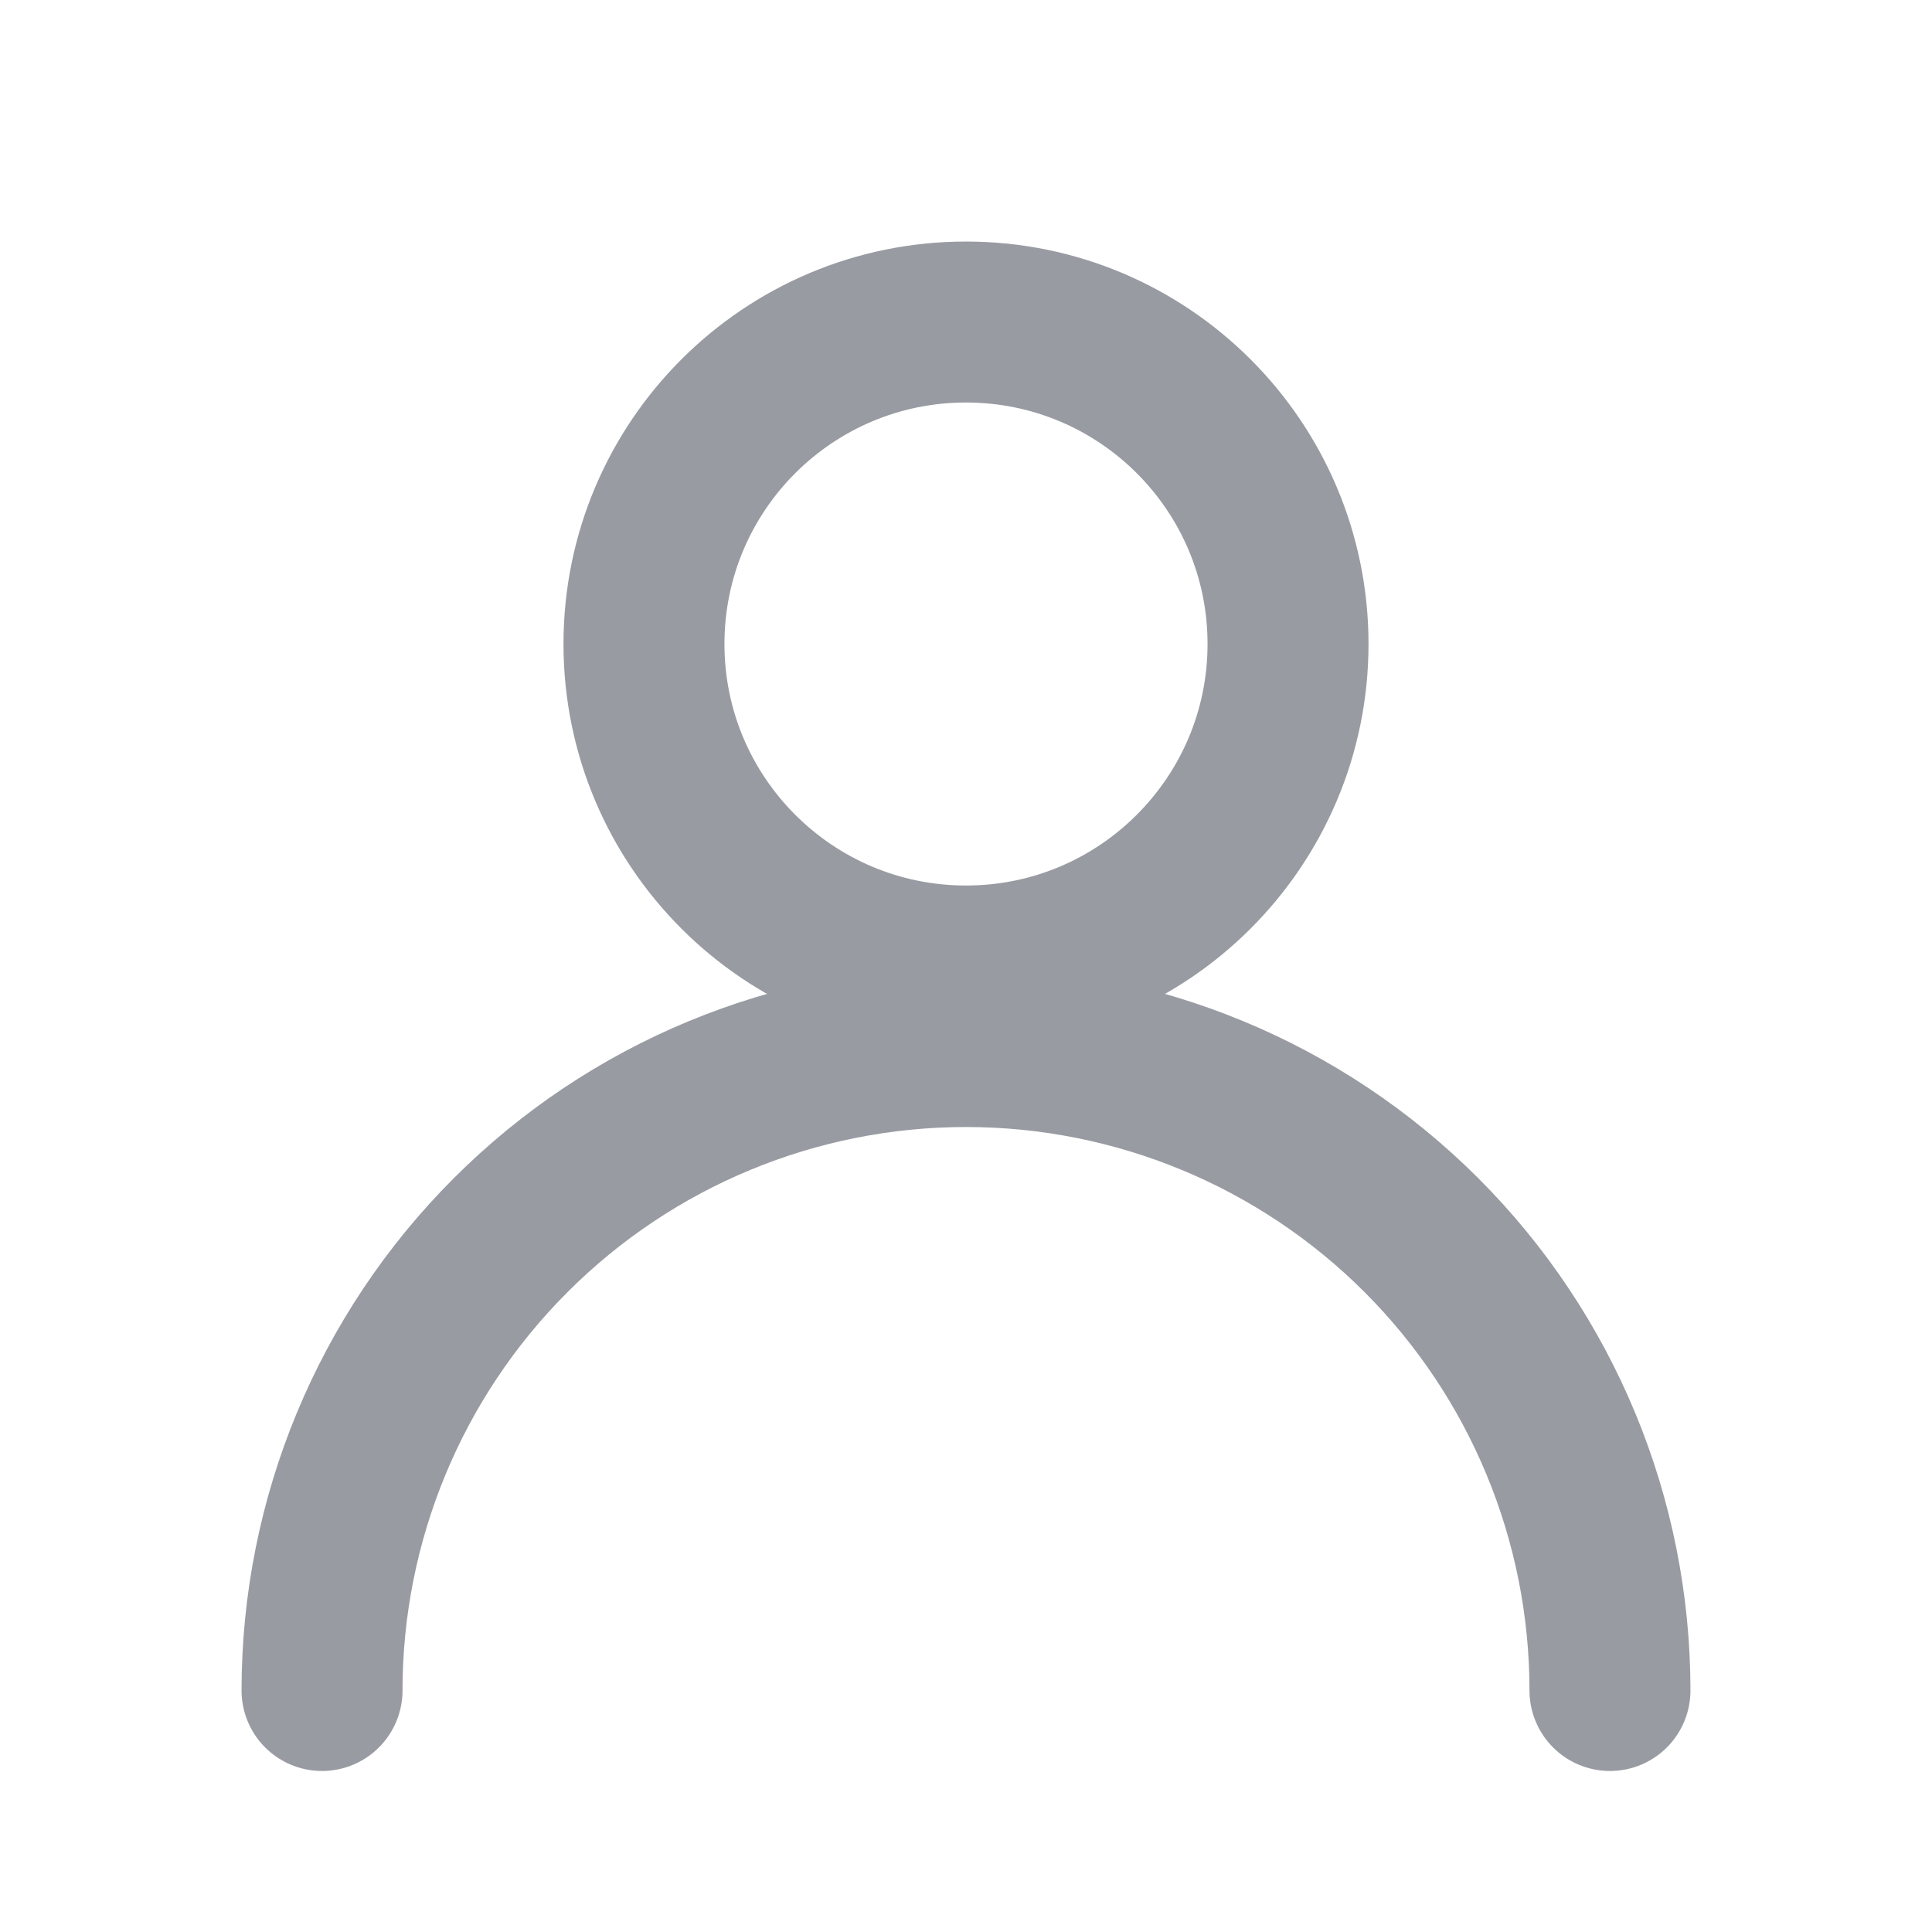
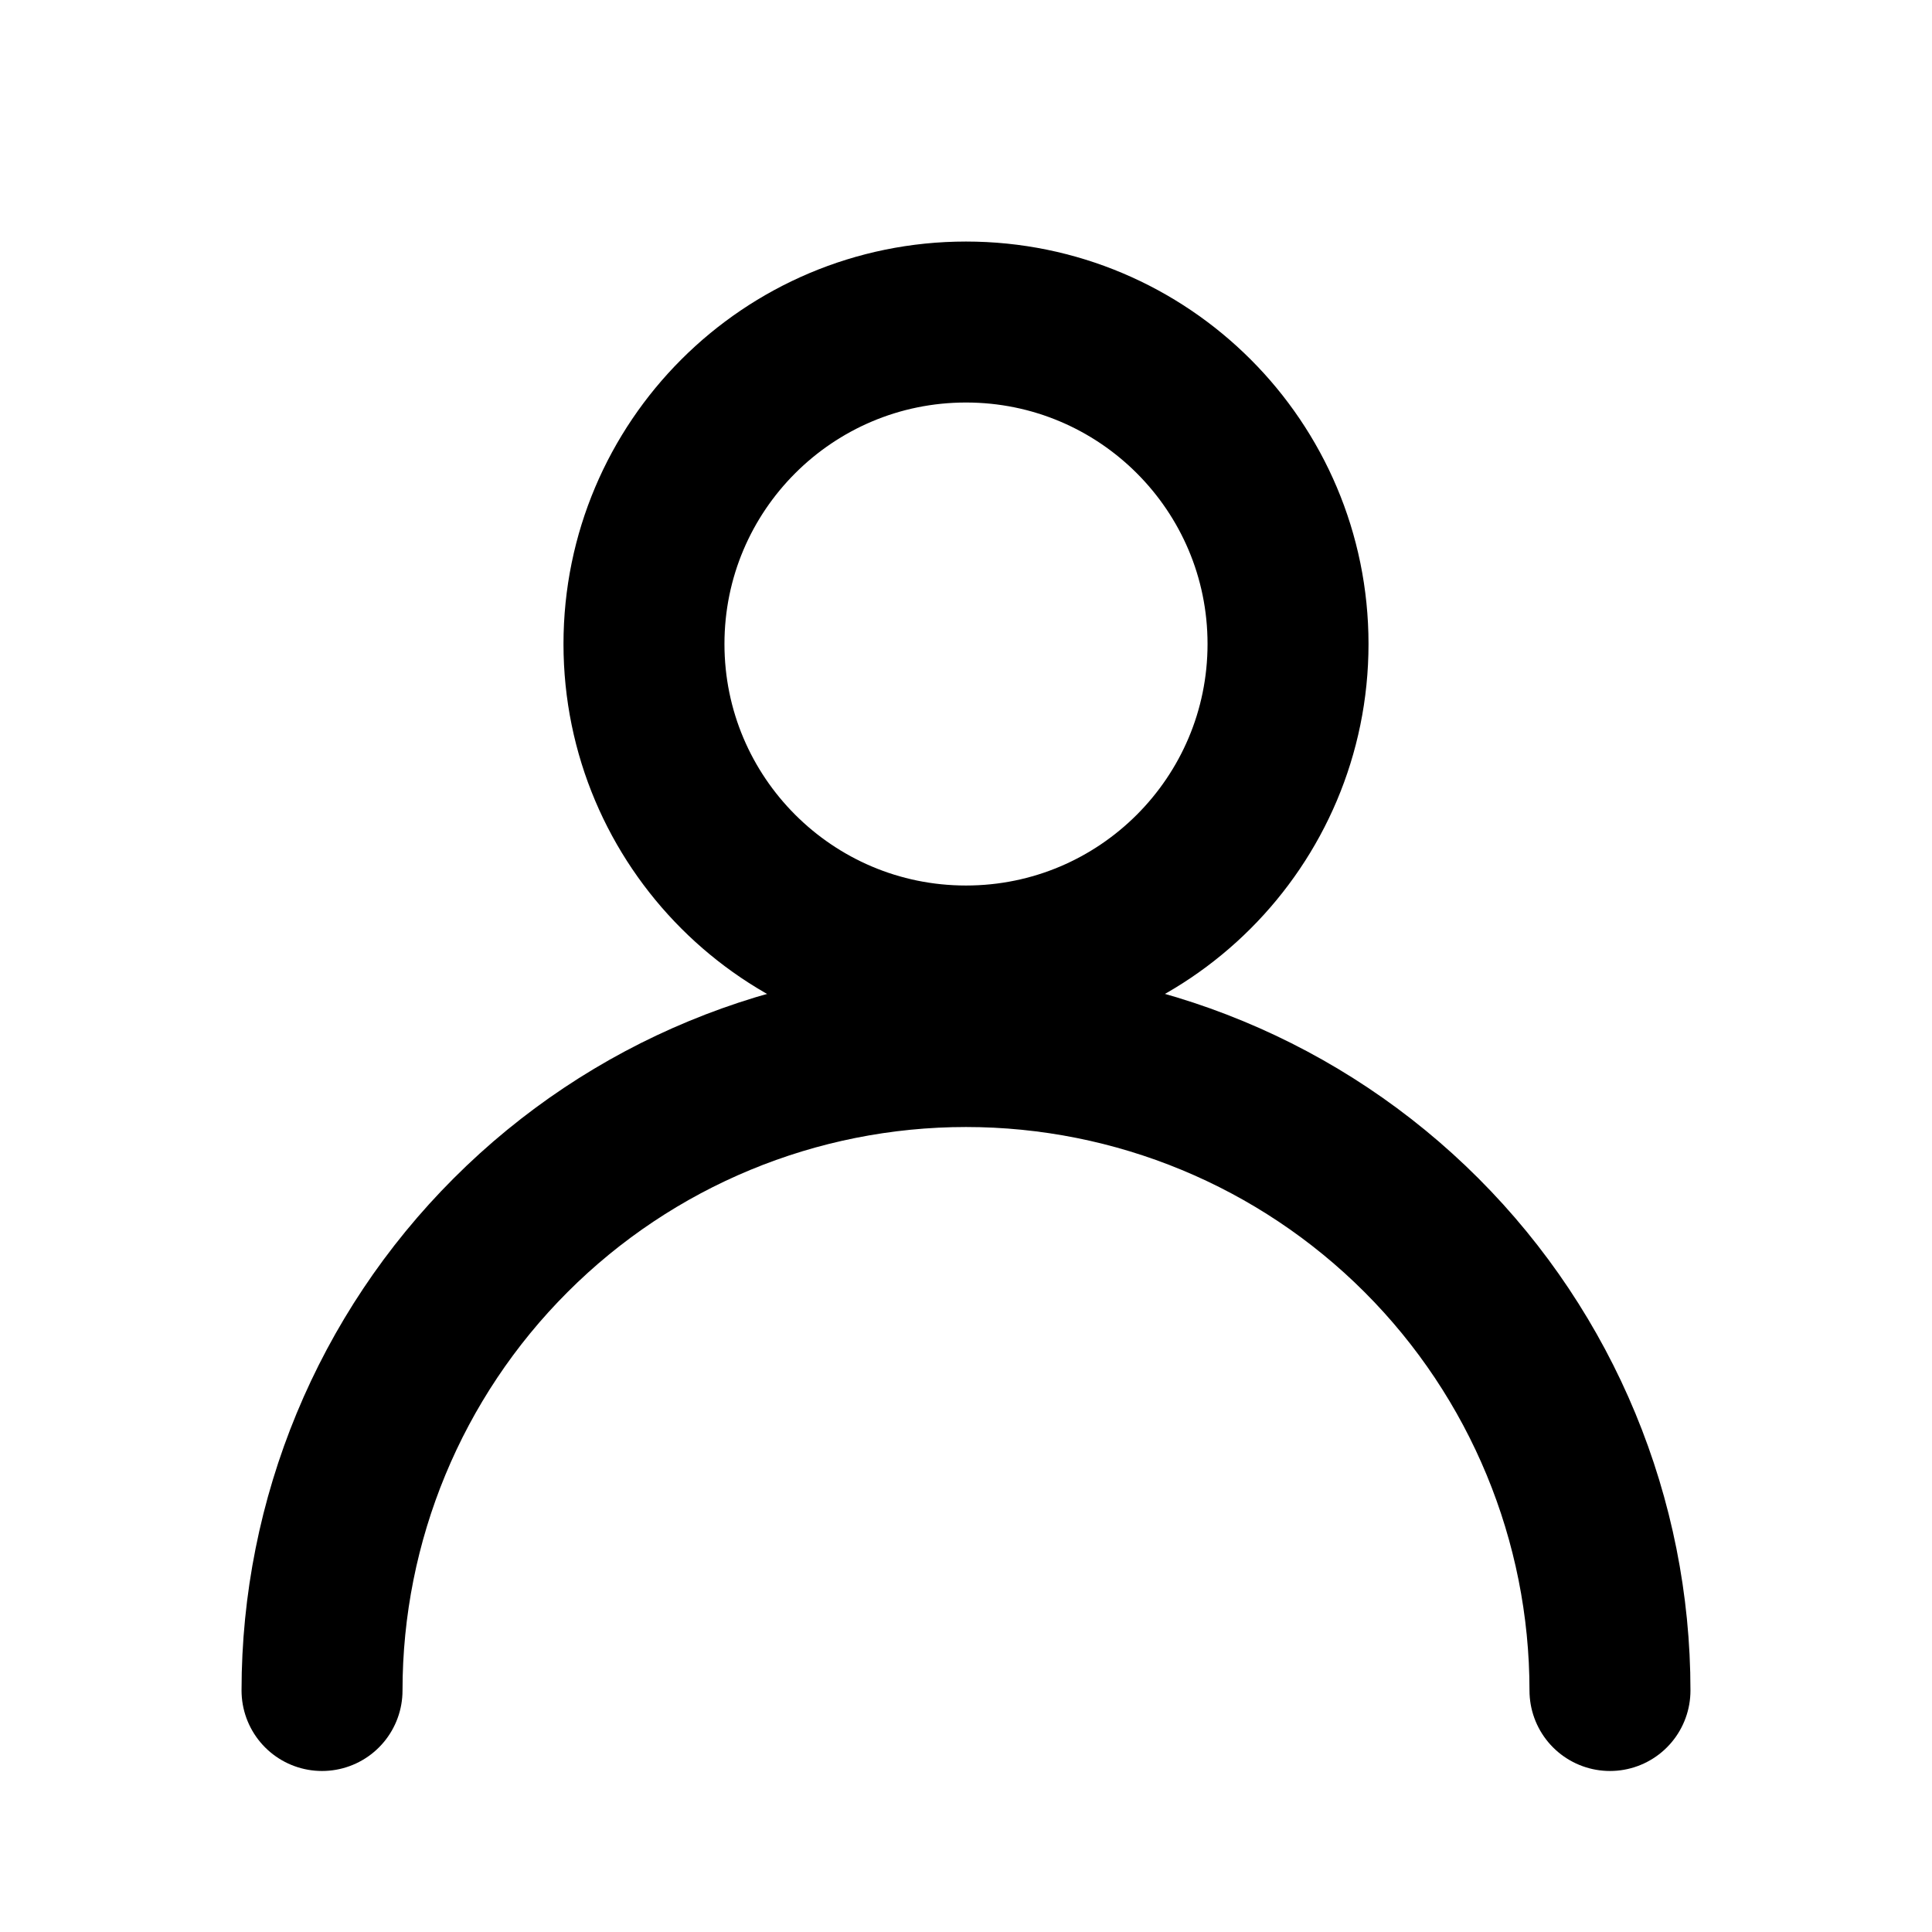
<svg xmlns="http://www.w3.org/2000/svg" preserveAspectRatio="none" overflow="visible" style="display: block;" width="22" height="22" viewBox="0 0 22 22" fill="none">
  <g id="Icon">
-     <path id="Vector" d="M14.667 7.333C14.667 9.358 13.025 11 11 11C8.975 11 7.333 9.358 7.333 7.333C7.333 5.308 8.975 3.667 11 3.667C13.025 3.667 14.667 5.308 14.667 7.333Z" stroke-width="1.833" stroke-linecap="round" stroke-linejoin="round" stroke="#989BA2" />
-     <path id="Vector_2" d="M3.667 19.25C3.667 17.305 4.439 15.44 5.815 14.065C7.19 12.689 9.055 11.917 11 11.917C12.945 11.917 14.81 12.689 16.186 14.065C17.561 15.44 18.333 17.305 18.333 19.25" stroke-width="1.833" stroke-linecap="round" stroke-linejoin="round" stroke="#989BA2" />
+     <path id="Vector" d="M14.667 7.333C14.667 9.358 13.025 11 11 11C8.975 11 7.333 9.358 7.333 7.333C7.333 5.308 8.975 3.667 11 3.667C13.025 3.667 14.667 5.308 14.667 7.333Z" stroke-width="1.833" stroke-linecap="round" stroke-linejoin="round" stroke="currentColor" />
+     <path id="Vector_2" d="M3.667 19.25C3.667 17.305 4.439 15.44 5.815 14.065C7.19 12.689 9.055 11.917 11 11.917C12.945 11.917 14.81 12.689 16.186 14.065C17.561 15.44 18.333 17.305 18.333 19.25" stroke-width="1.833" stroke-linecap="round" stroke-linejoin="round" stroke="currentColor" />
  </g>
</svg>
